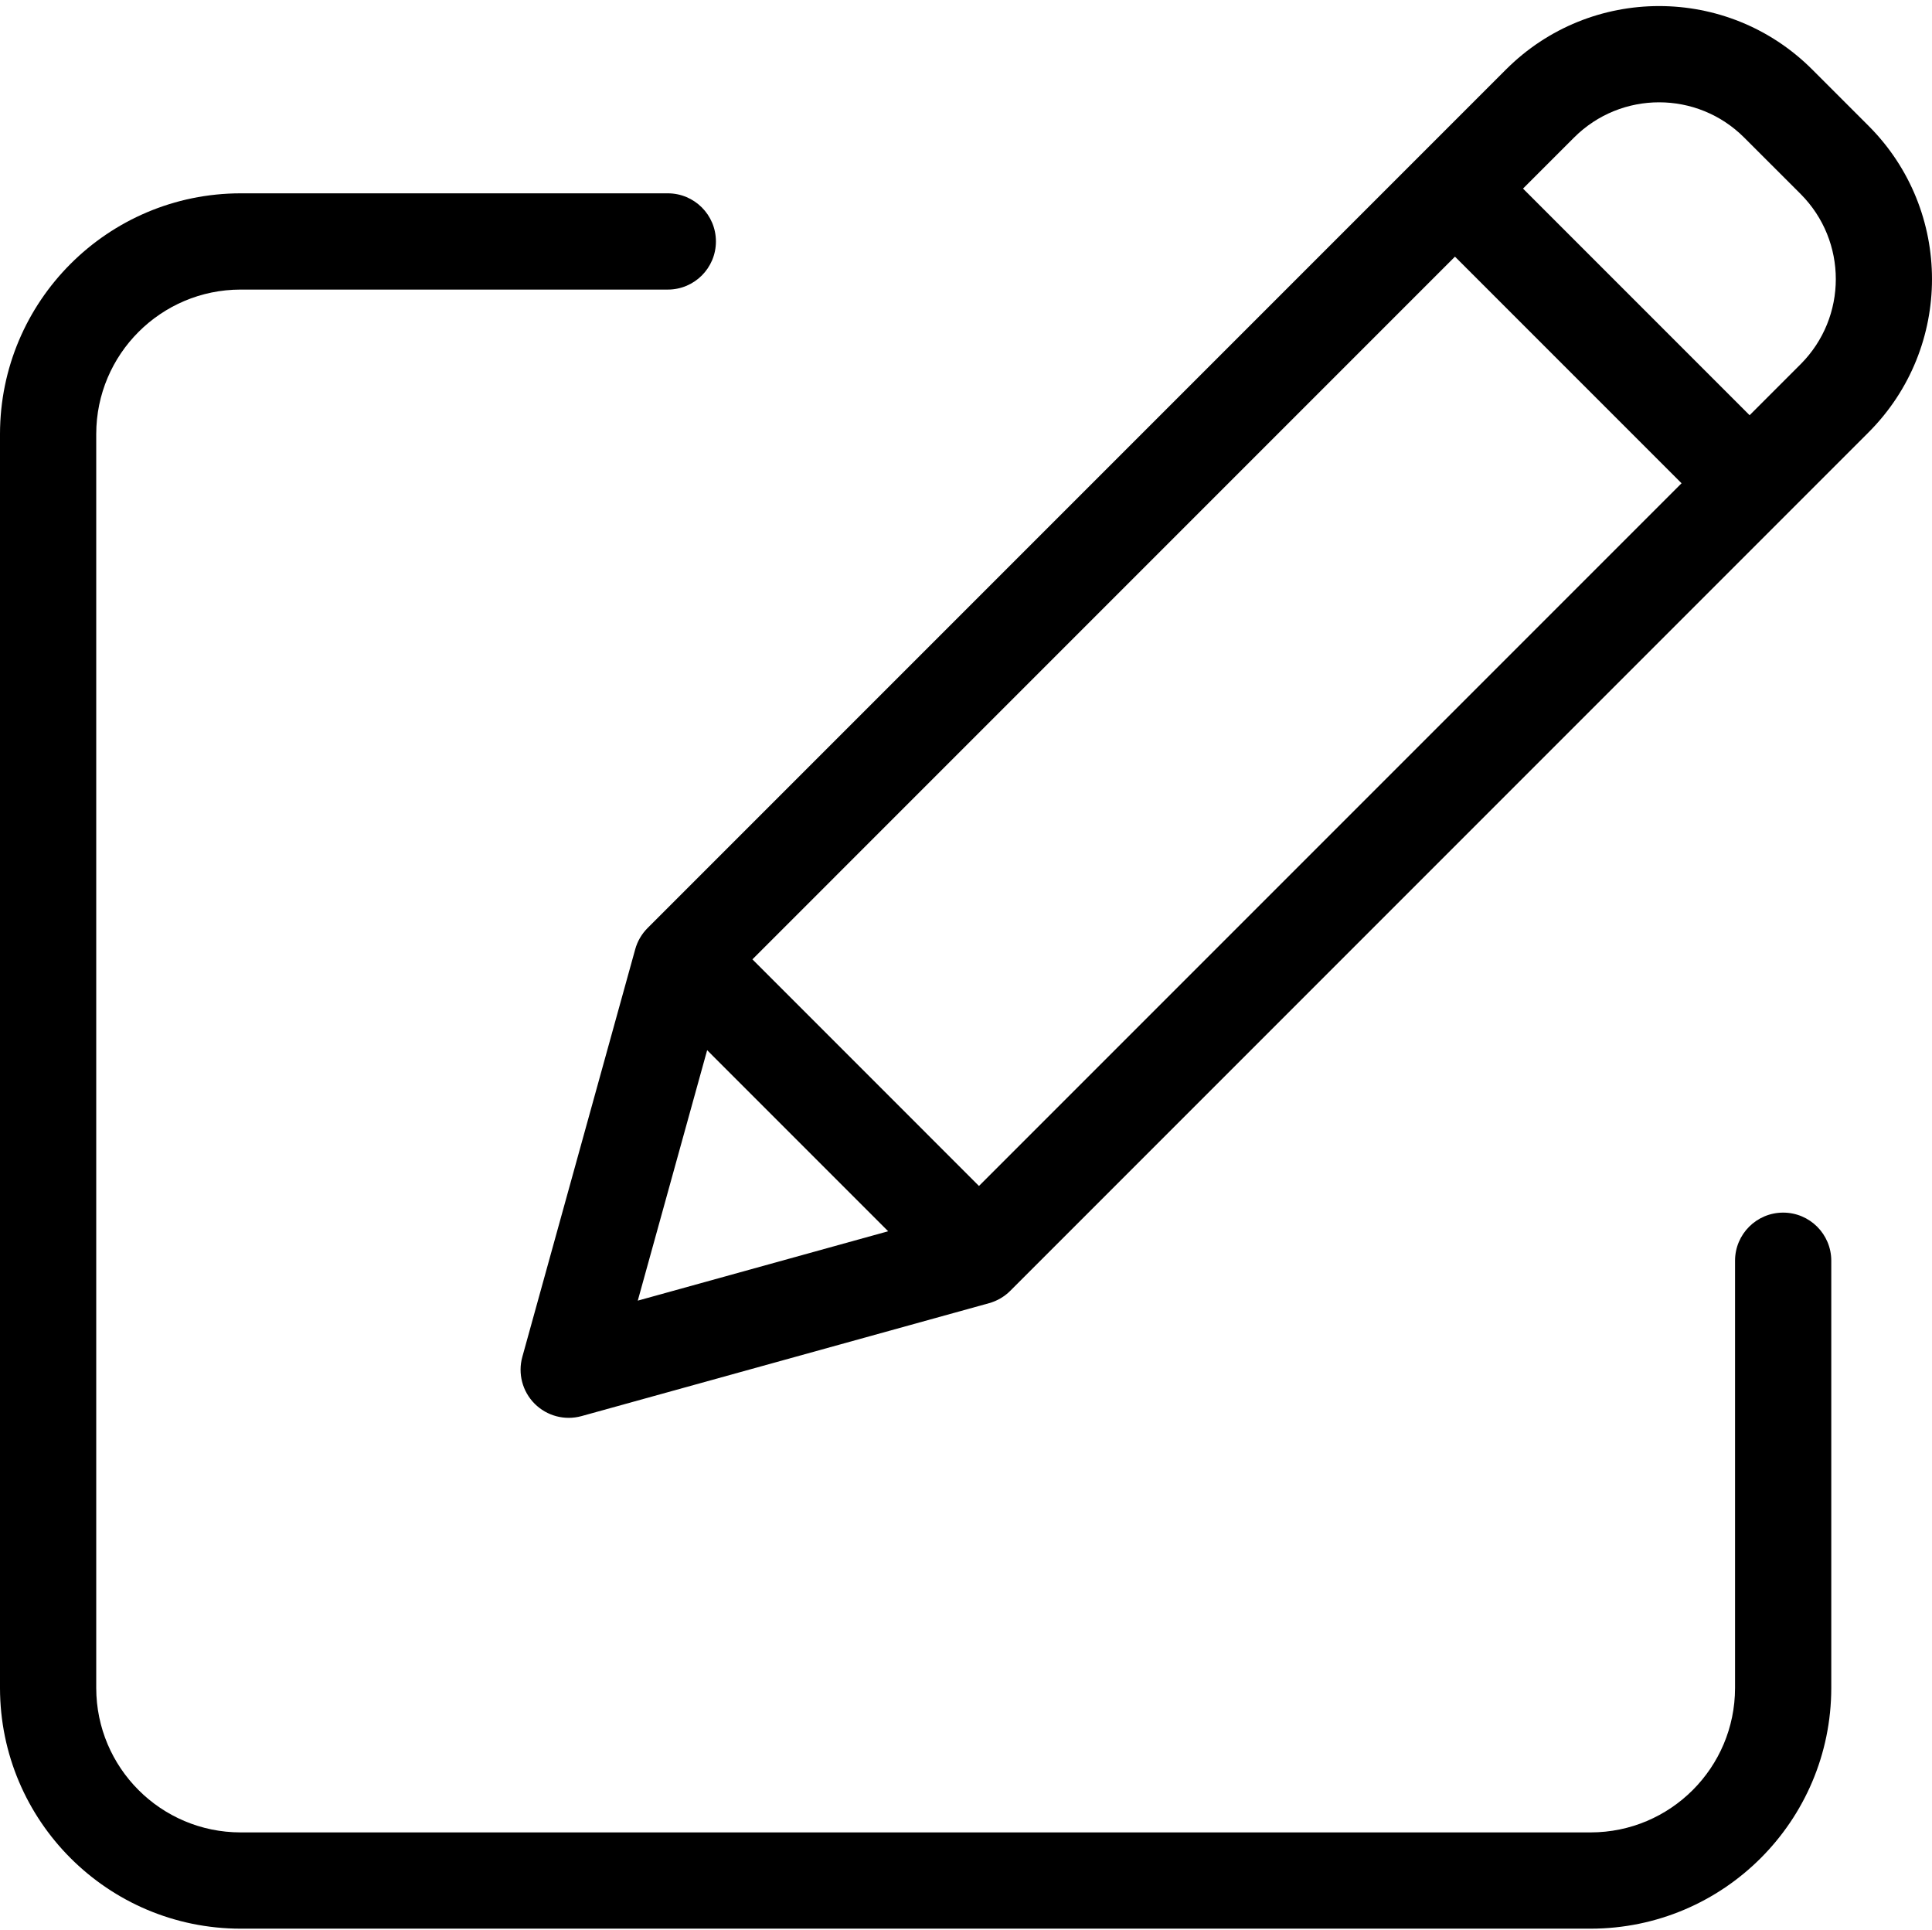
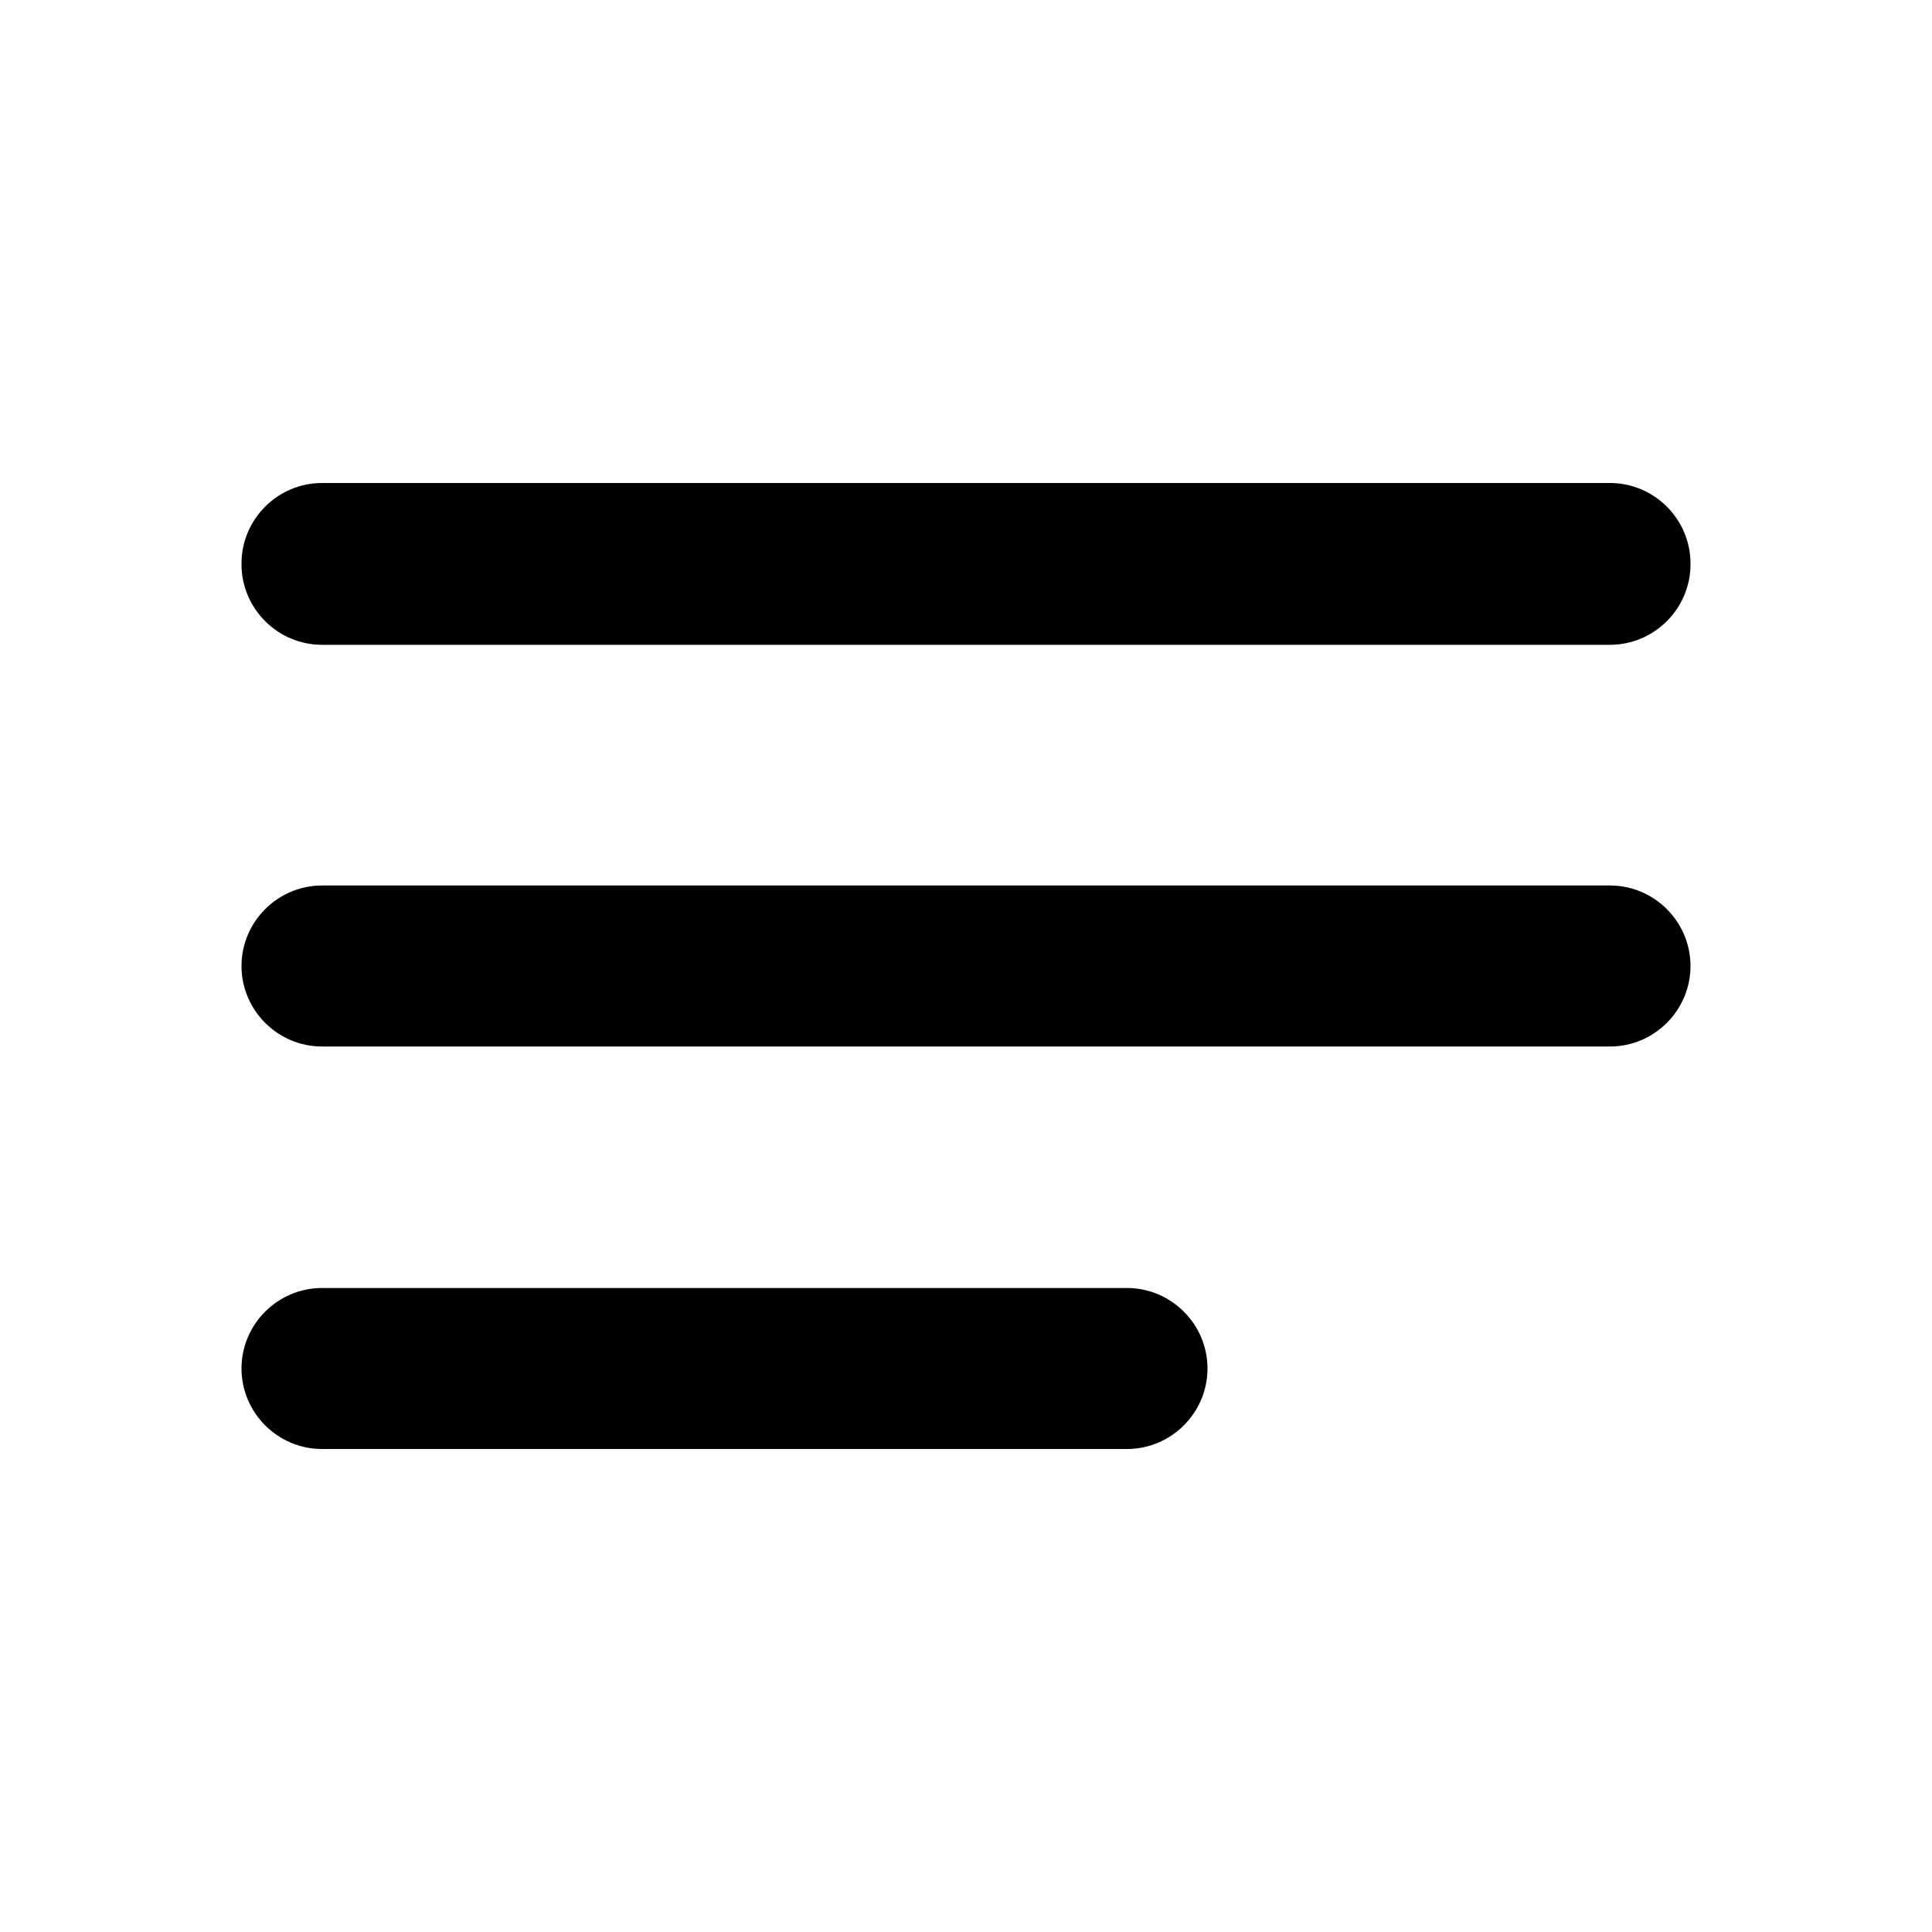
- <svg xmlns="http://www.w3.org/2000/svg" class="note-icon" width="100%" height="100%" viewBox="0 -1 401.523 401">
-   <path d="m370.59 250.973c-5.523 0-10 4.477-10 10v88.789c-.02 16.562-13.438 29.984-30 30h-280.59c-16.562-.016-29.98-13.438-30-30v-260.59c.02-16.559 13.438-29.98 30-30h88.789c5.523 0 10-4.477 10-10 0-5.52-4.477-10-10-10h-88.789c-27.602.031-49.969 22.398-50 50v260.594c.031 27.602 22.398 49.969 50 50h280.59c27.602-.031 49.969-22.398 50-50v-88.793c0-5.523-4.477-10-10-10zm0 0" />
-   <path d="m376.629 13.441c-17.574-17.574-46.066-17.574-63.641 0l-178.406 178.406c-1.223 1.223-2.105 2.738-2.566 4.402l-23.461 84.699c-.965 3.473.016 7.191 2.562 9.742 2.551 2.547 6.27 3.527 9.742 2.566l84.699-23.465c1.664-.461 3.18-1.344 4.402-2.566l178.402-178.41c17.547-17.586 17.547-46.055 0-63.641zm-220.258 184.906 146.012-146.016 47.09 47.09-146.016 146.016zm-9.406 18.875 37.621 37.625-52.039 14.418zm227.258-142.547-10.605 10.605-47.094-47.094 10.609-10.605c9.762-9.762 25.59-9.762 35.352 0l11.738 11.734c9.746 9.773 9.746 25.59 0 35.359zm0 0" />
+ <svg xmlns="http://www.w3.org/2000/svg" class="note-icon" width="40" height="40" viewBox="0 0 24 24">
+   <path fill="none" d="M0 0h24v24H0V0z" />
+   <path d="M20 11H4c-.55 0-1 .45-1 1s.45 1 1 1h16c.55 0 1-.45 1-1s-.45-1-1-1zM4 18h10c.55 0 1-.45 1-1s-.45-1-1-1H4c-.55 0-1 .45-1 1s.45 1 1 1zM20 6H4c-.55 0-1 .45-1 1v.01c0 .55.45 1 1 1h16c.55 0 1-.45 1-1V7c0-.55-.45-1-1-1z" />
</svg>
